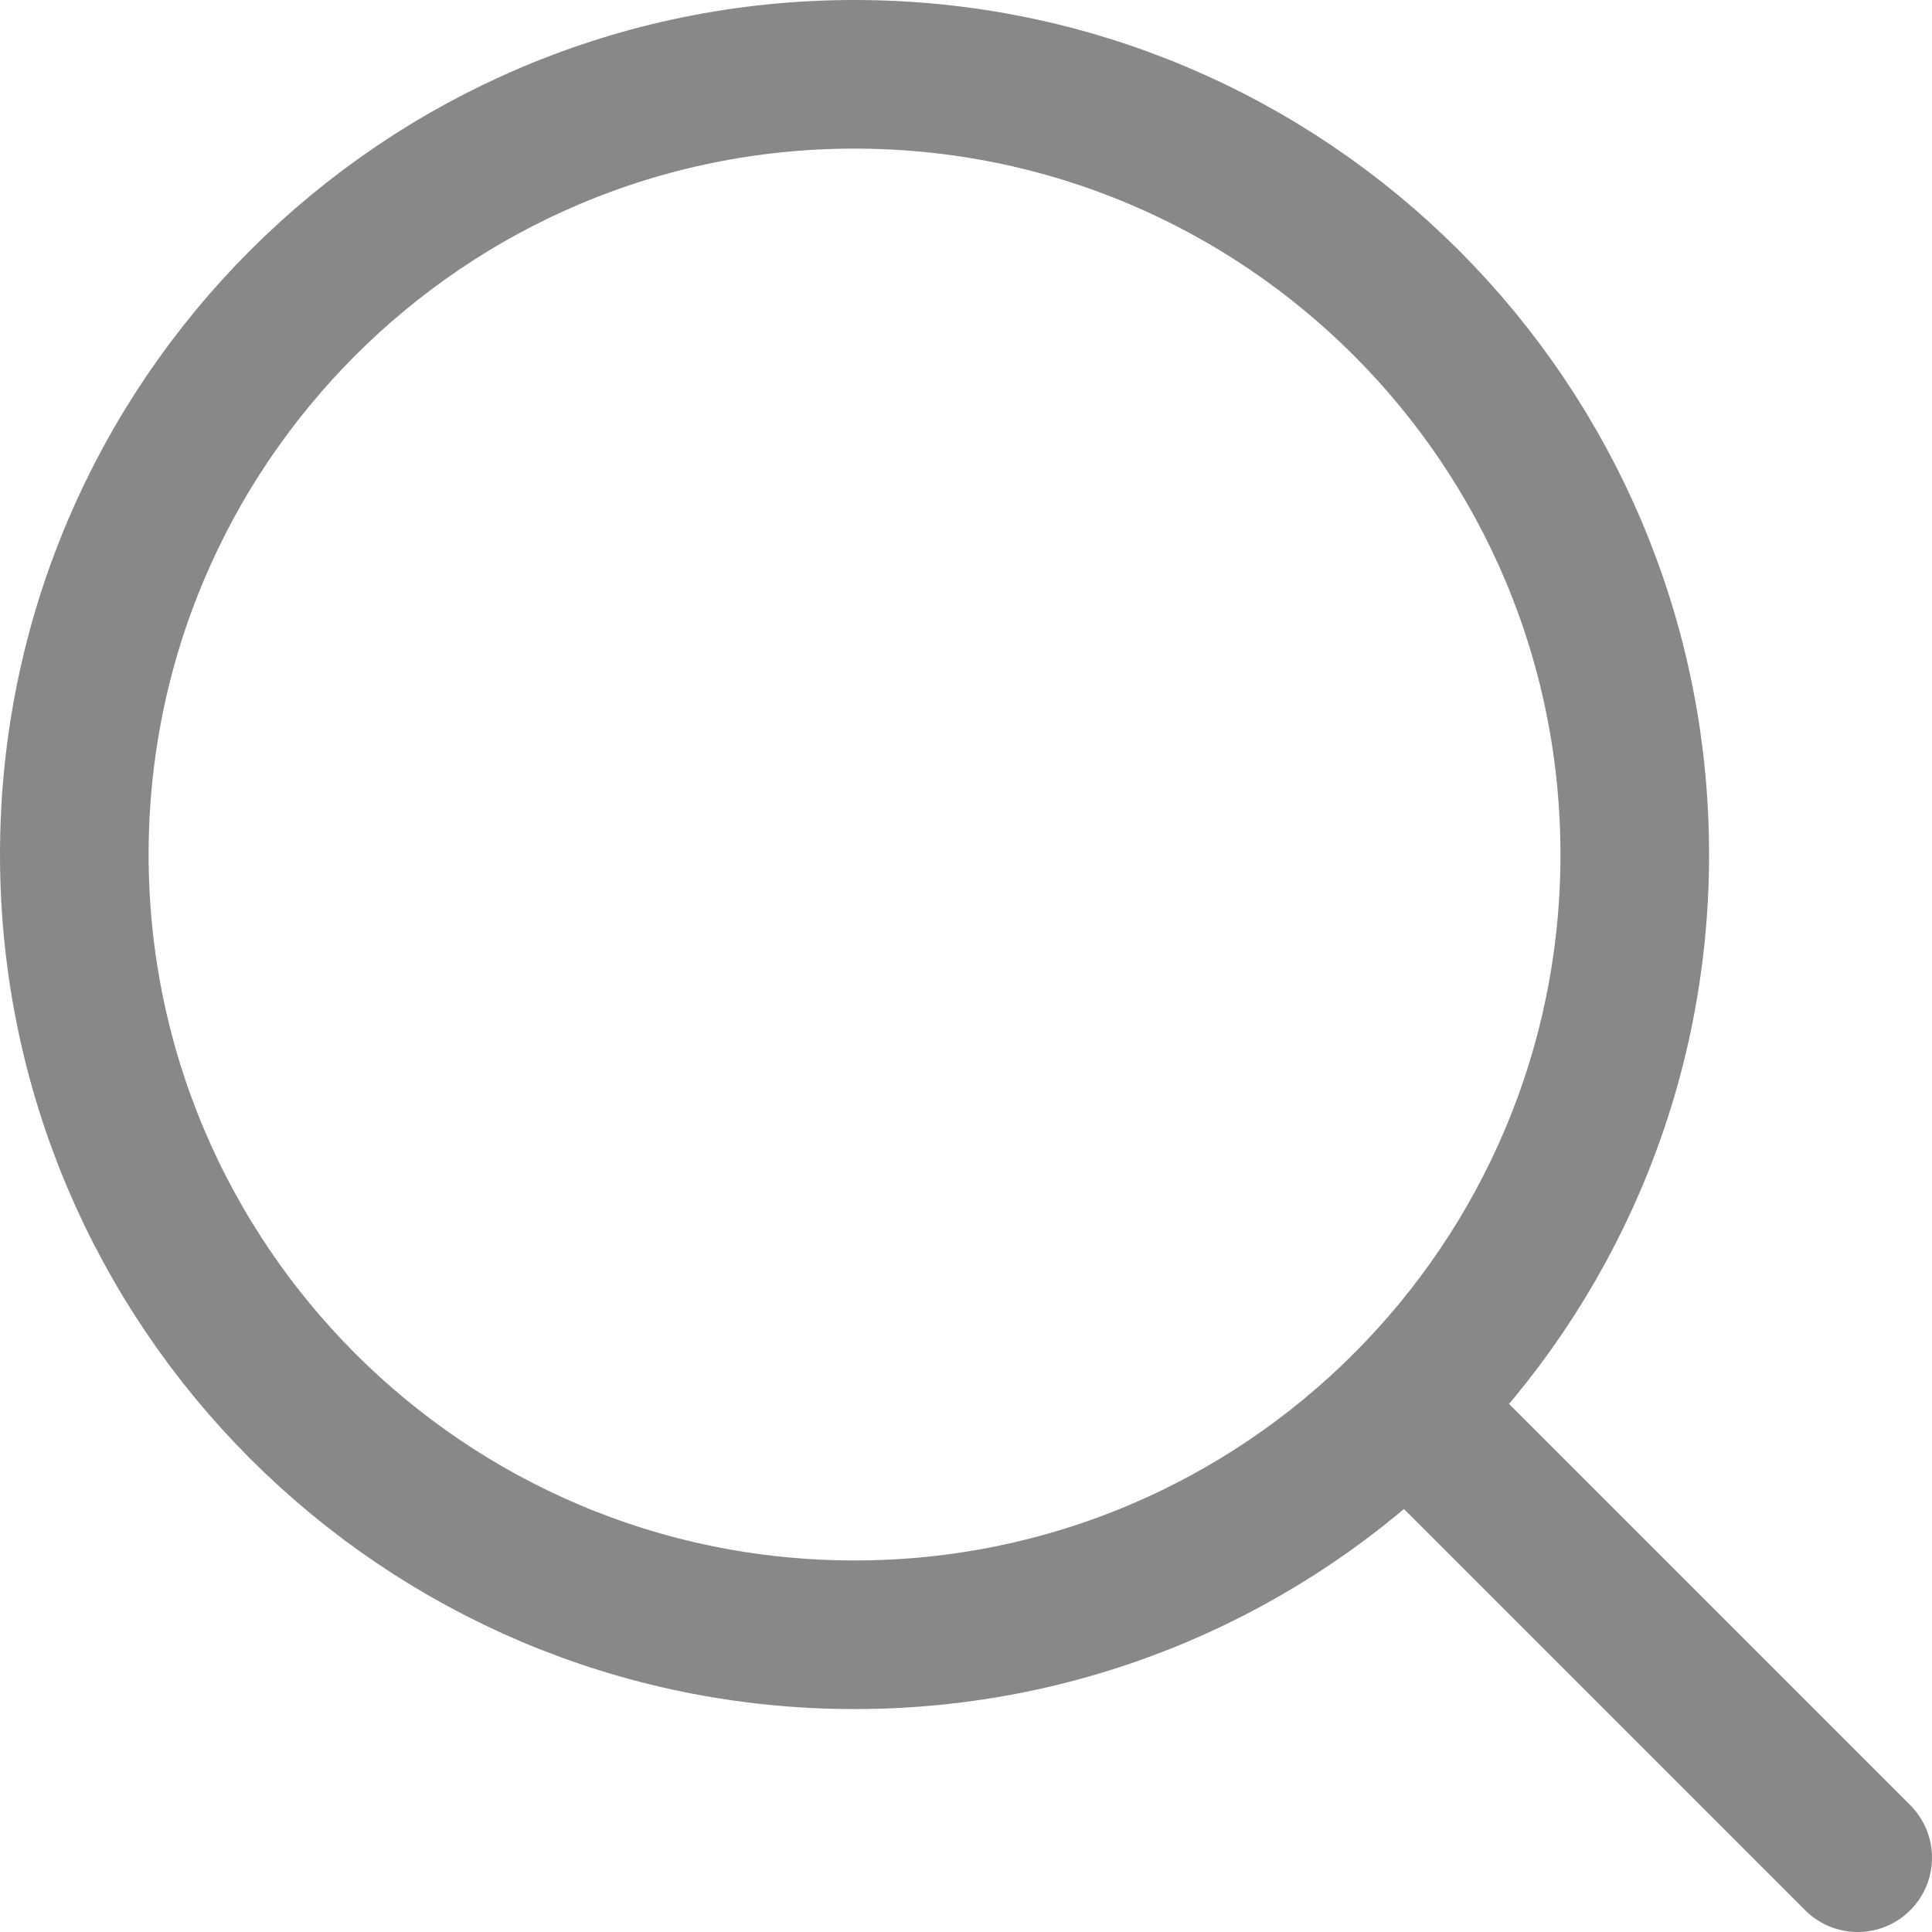
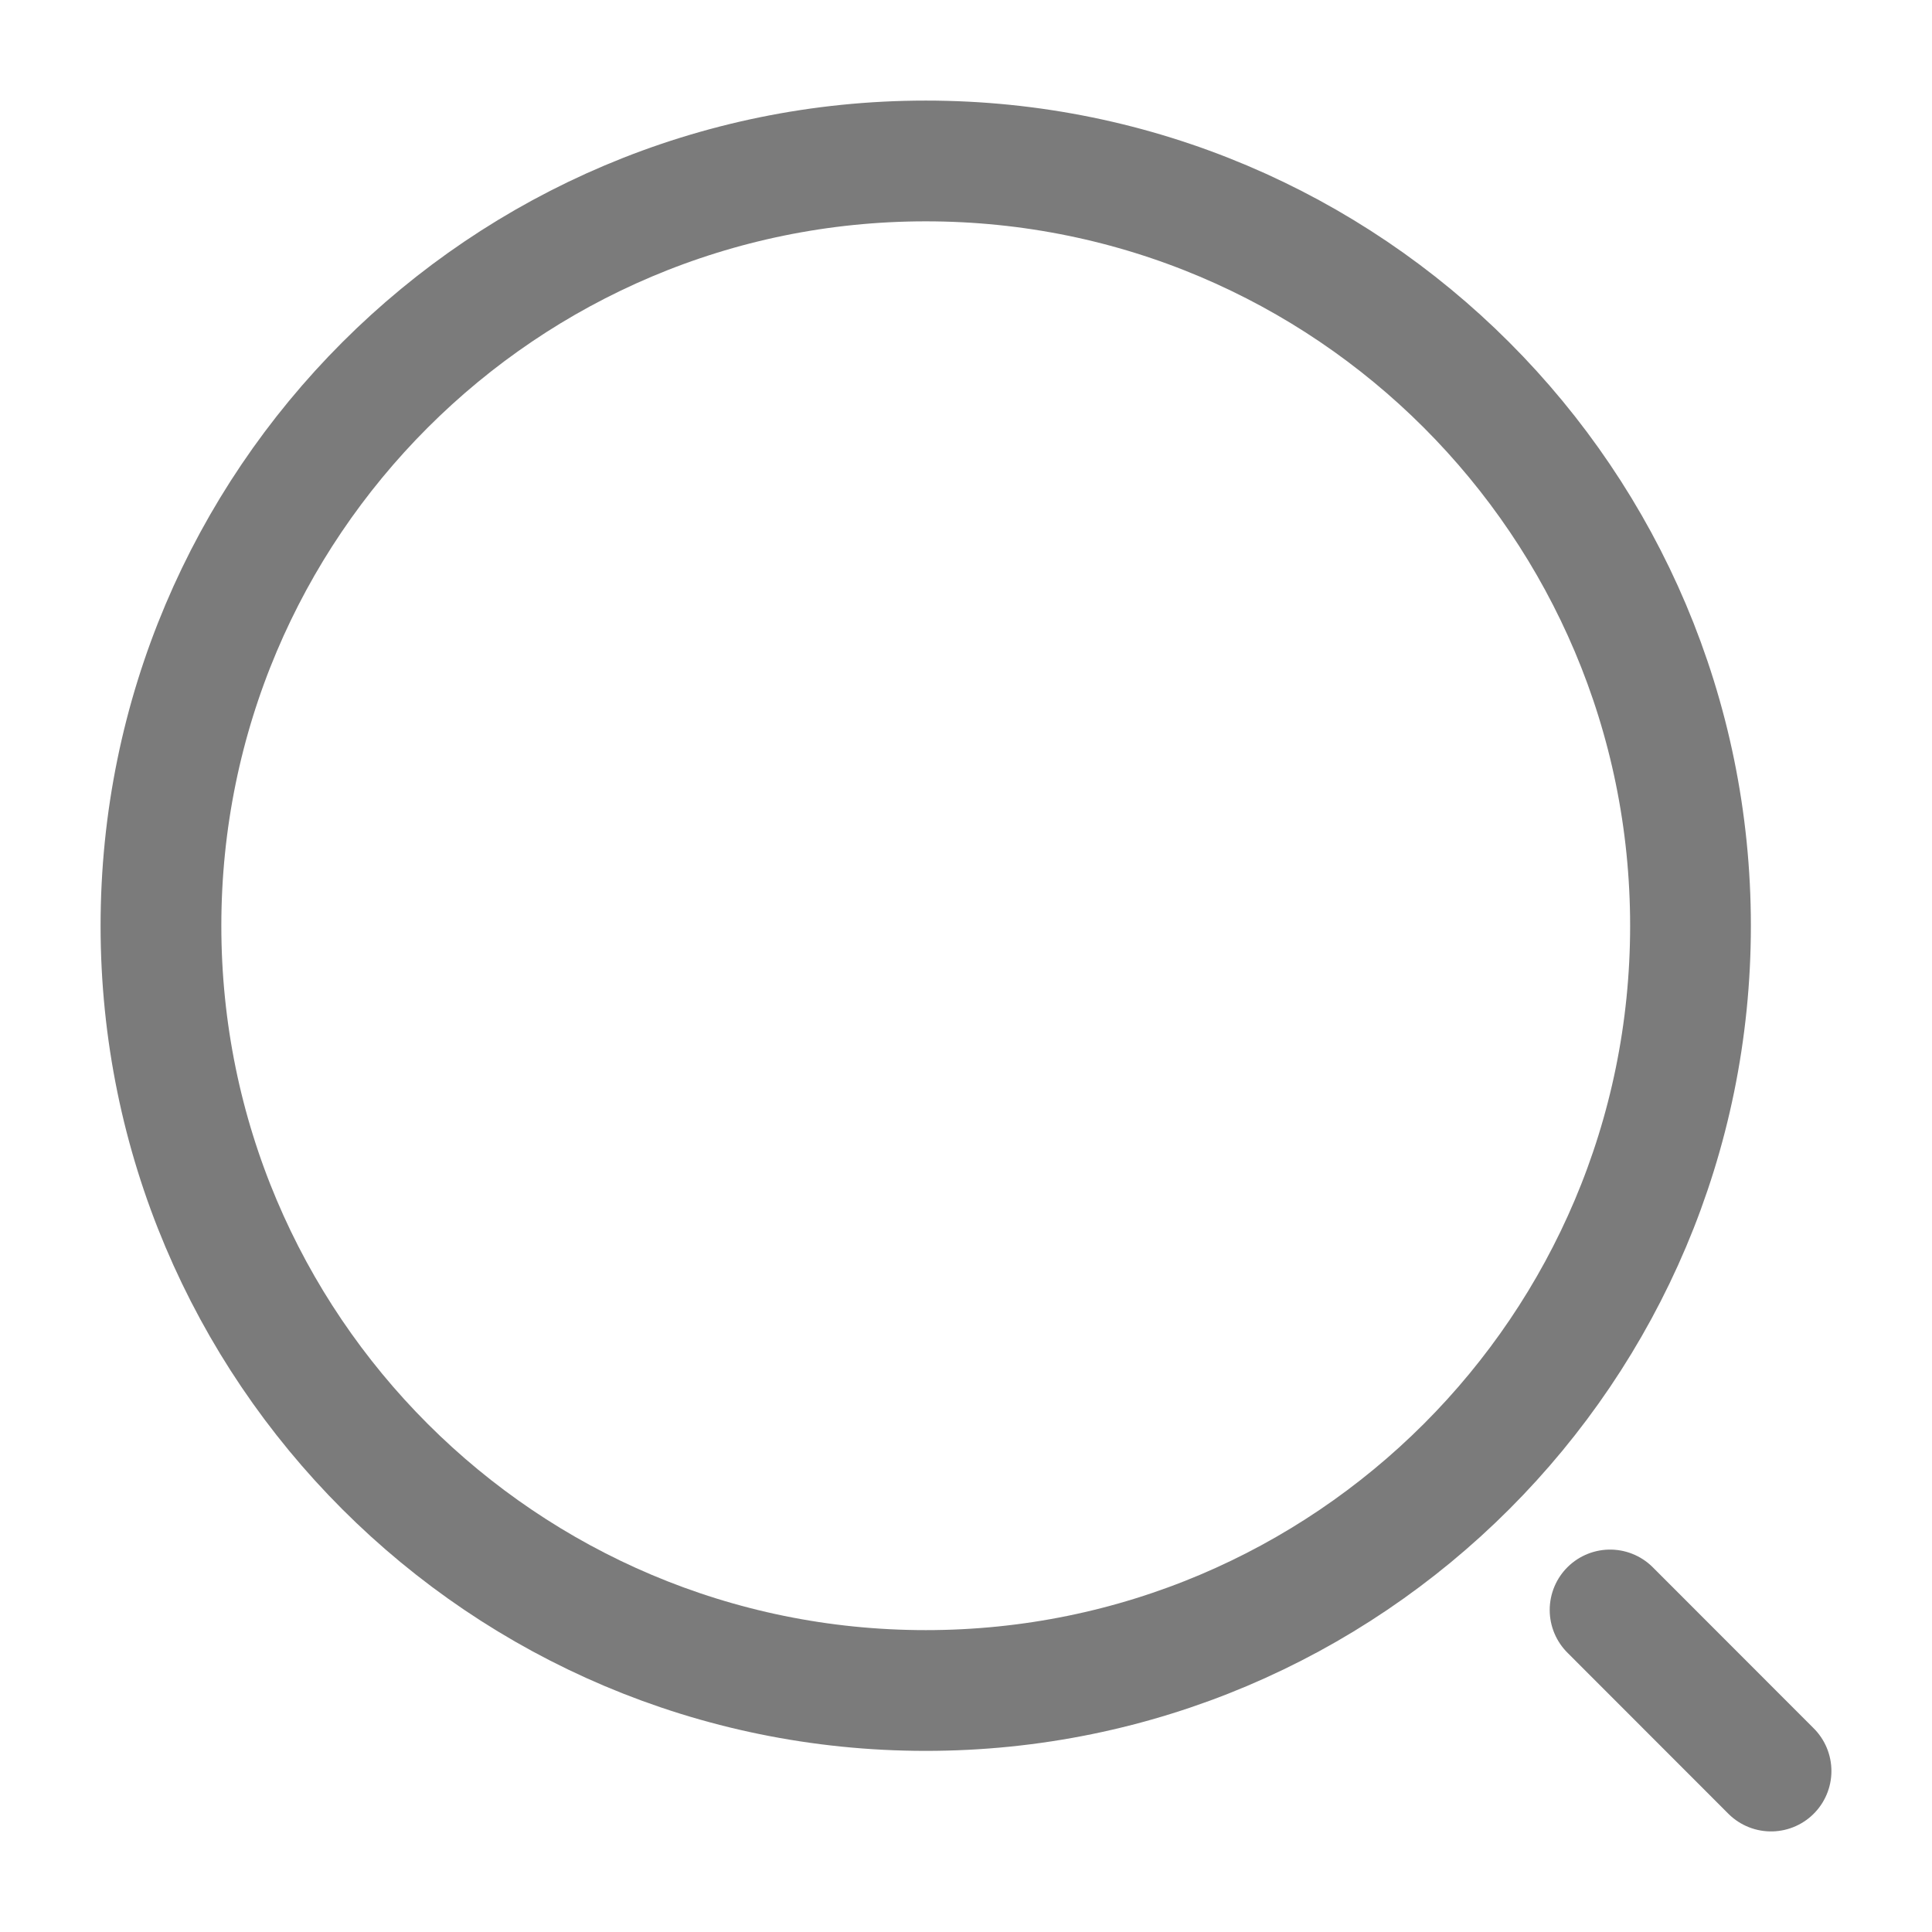
- <svg xmlns="http://www.w3.org/2000/svg" width="26" height="26" viewBox="0 0 26 26" fill="none">
-   <g id="MagnifyingGlass">
-     <path id="Vector" d="M11.5 22C17.299 22 22 17.299 22 11.5C22 5.701 17.299 1 11.5 1C5.701 1 1 5.701 1 11.5C1 17.299 5.701 22 11.5 22Z" stroke="#888888" stroke-width="2" stroke-linecap="round" stroke-linejoin="round" />
-     <path id="Vector_2" d="M18.925 18.925L25 25" stroke="#888888" stroke-width="2" stroke-linecap="round" stroke-linejoin="round" />
+ <svg xmlns="http://www.w3.org/2000/svg" width="16" height="16" viewBox="0 0 16 16" fill="none">
+   <g id="vuesax/linear/search-normal">
+     <g id="vuesax/linear/search-normal_2">
+       <g id="search-normal">
+         <path id="Vector" d="M7.667 14C11.165 14 14 11.165 14 7.667C14 4.169 11.165 1.333 7.667 1.333C4.169 1.333 1.333 4.169 1.333 7.667C1.333 11.165 4.169 14 7.667 14Z" stroke="#7B7B7B" stroke-linecap="round" stroke-linejoin="round" />
+         <path id="Vector_2" d="M14.667 14.667L13.334 13.333" stroke="#7B7B7B" stroke-linecap="round" stroke-linejoin="round" />
+       </g>
+     </g>
  </g>
</svg>
